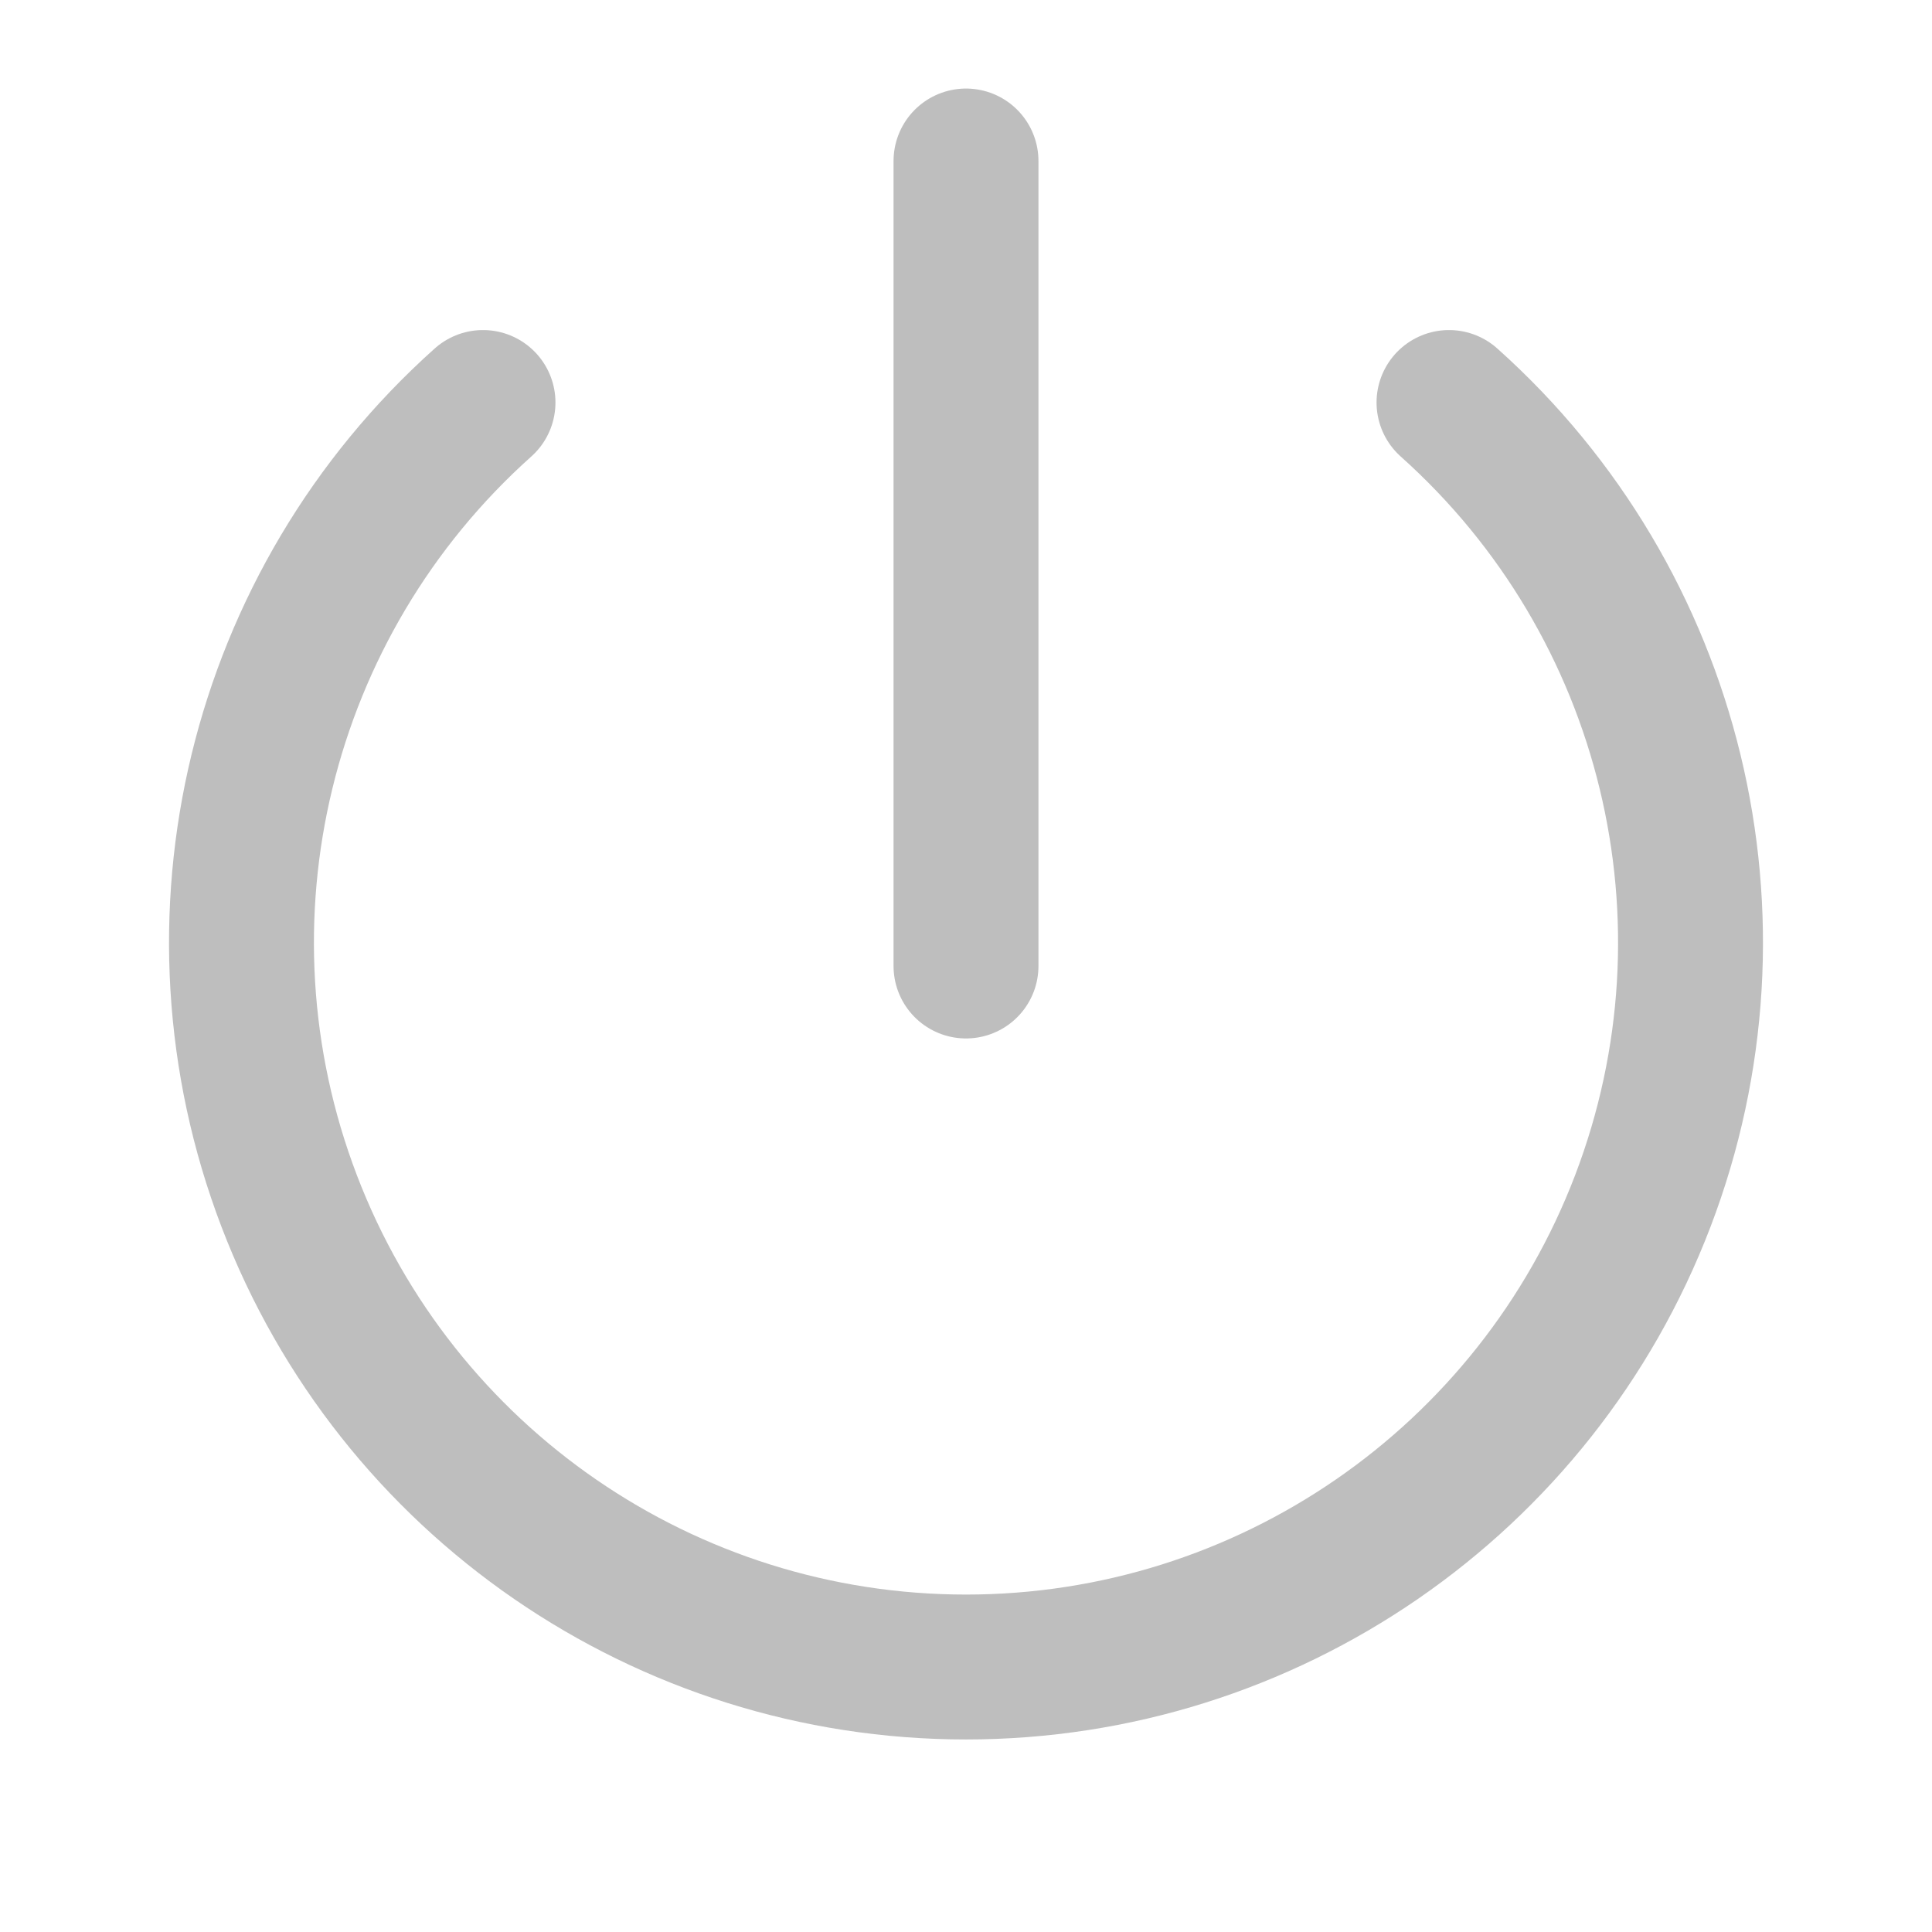
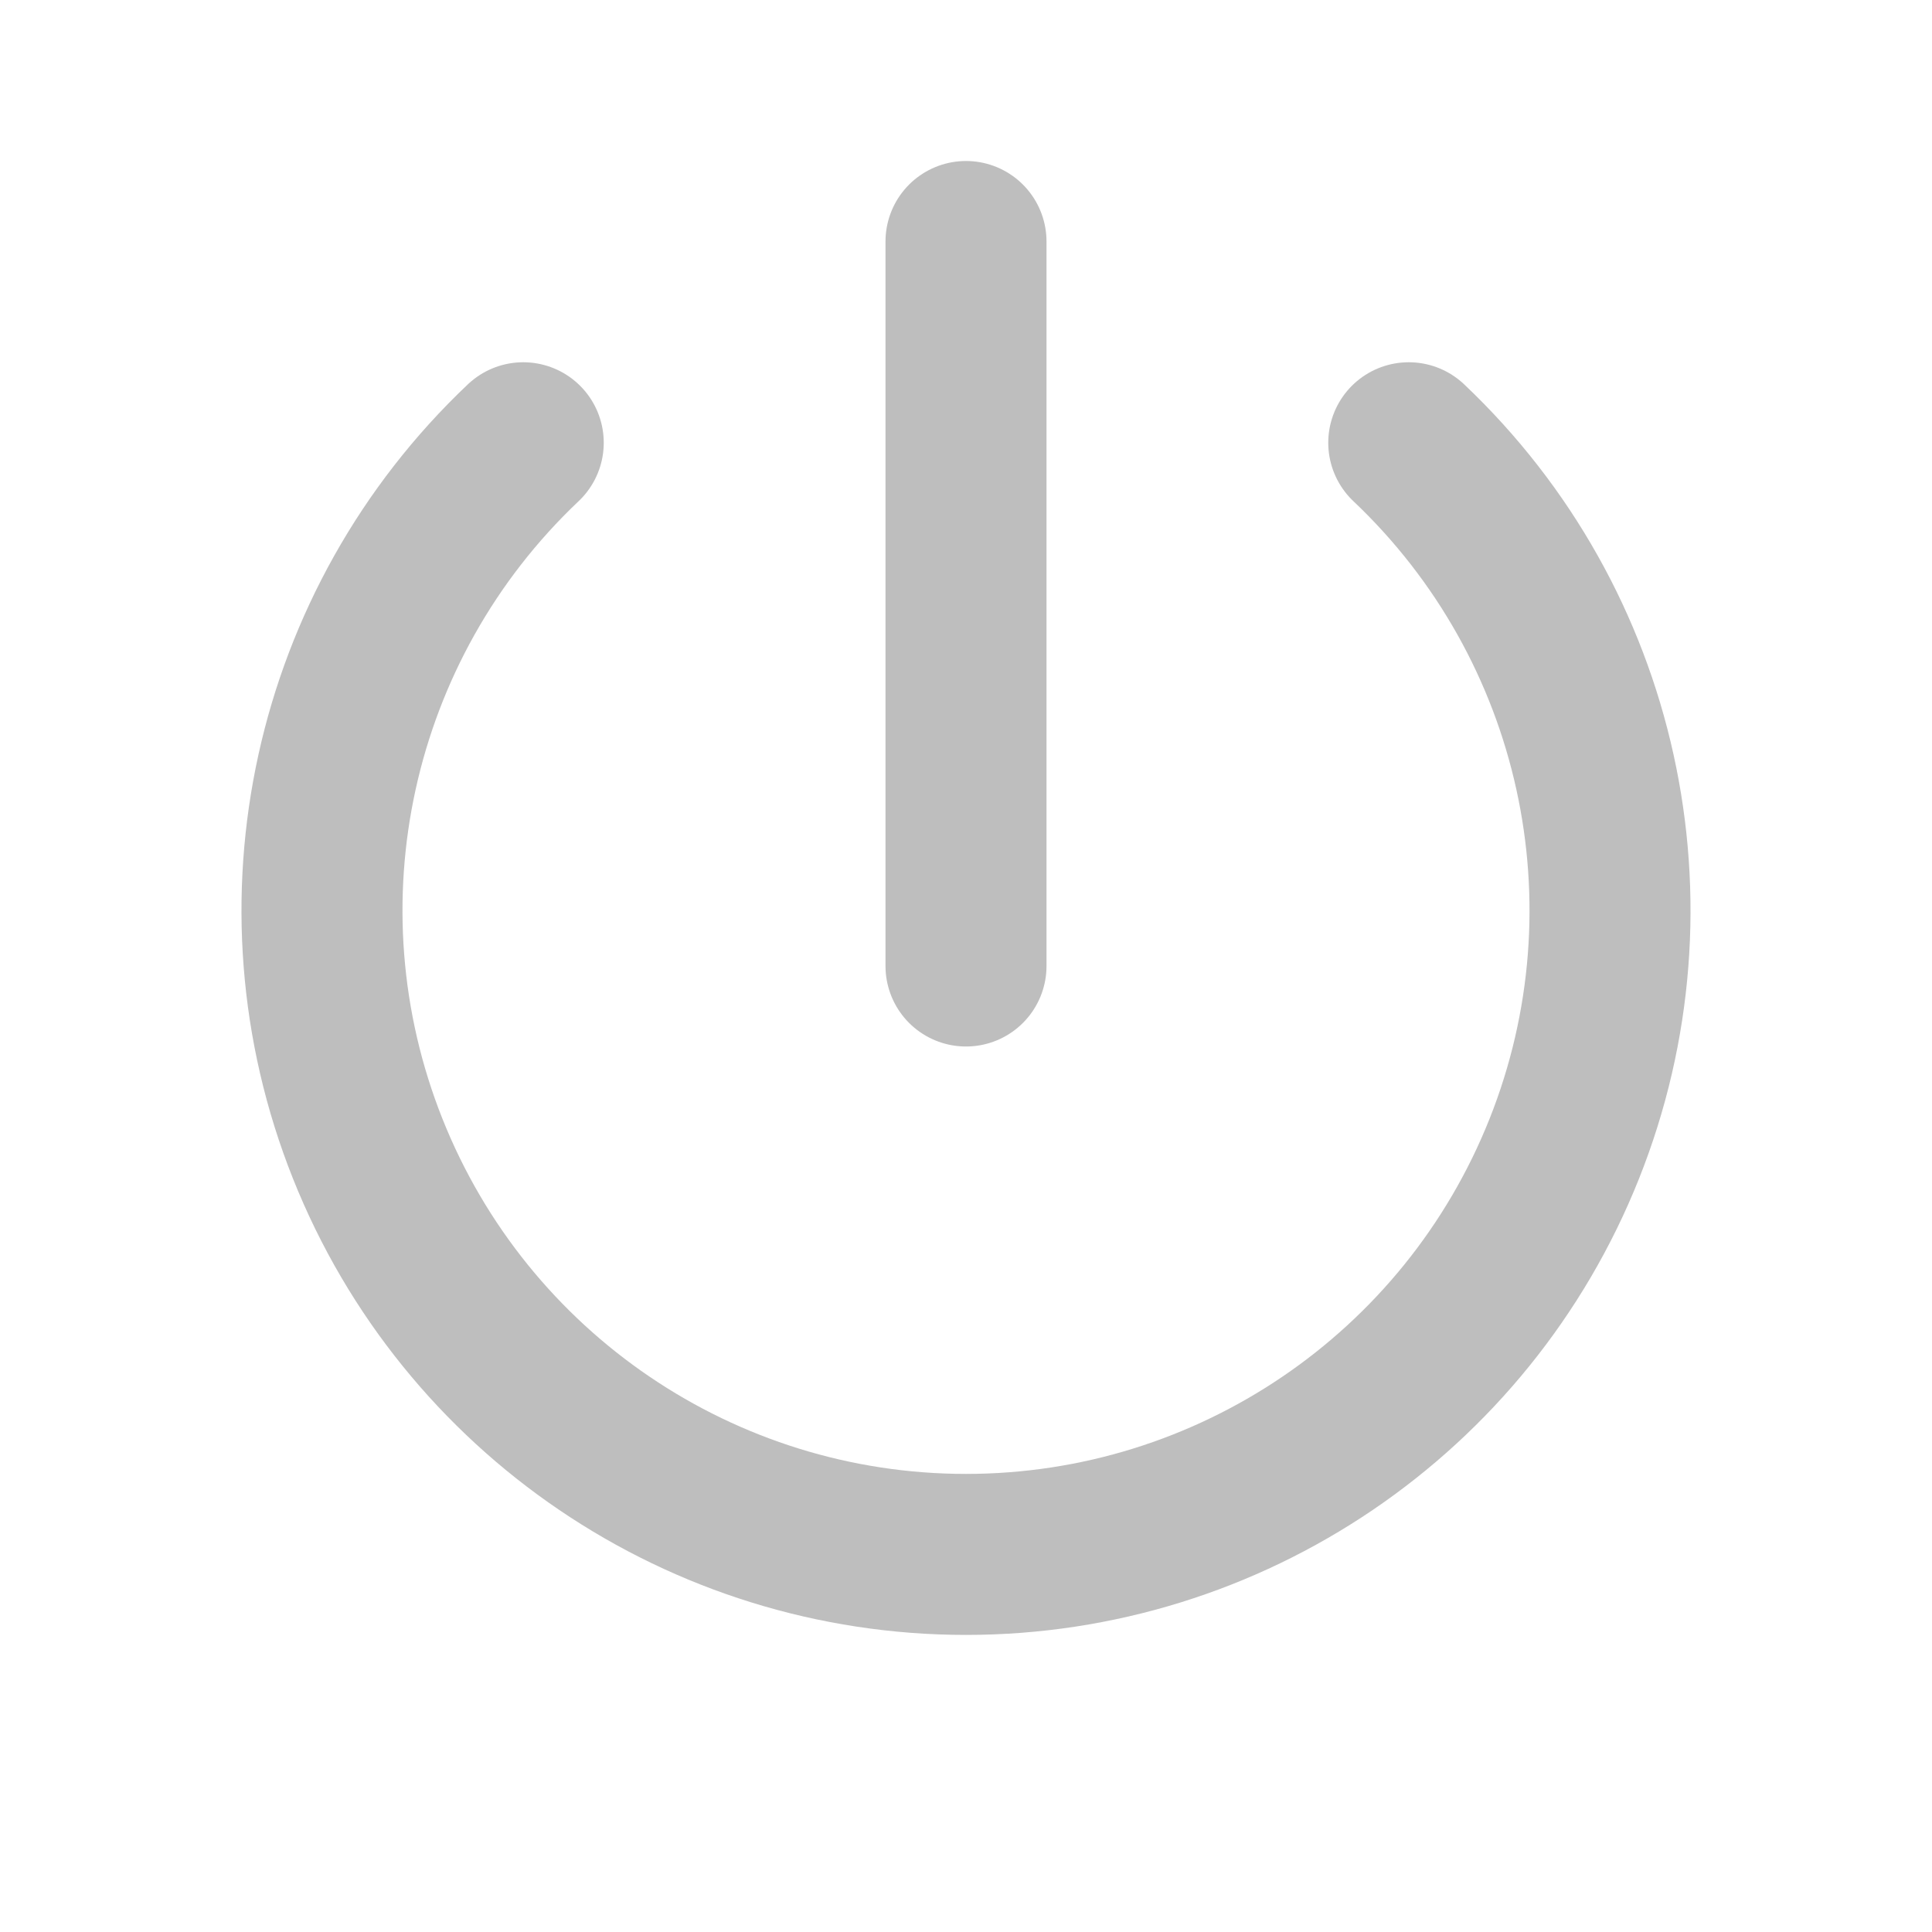
<svg xmlns="http://www.w3.org/2000/svg" width="24" height="24" viewBox="0 0 24 24">
-   <g fill="none" stroke="#bebebe" stroke-width="1.8" stroke-linecap="round" stroke-linejoin="round">
-     <path d="M12 2v10M6 5a9 9 0 1 0 12 0" />
+   <g fill="none" stroke="#bebebe" stroke-width="2" stroke-linecap="round" stroke-linejoin="round">
+     <path d="M12 3v9M6.5 5.5a8 8 0 1 0 11 0" />
  </g>
</svg>
